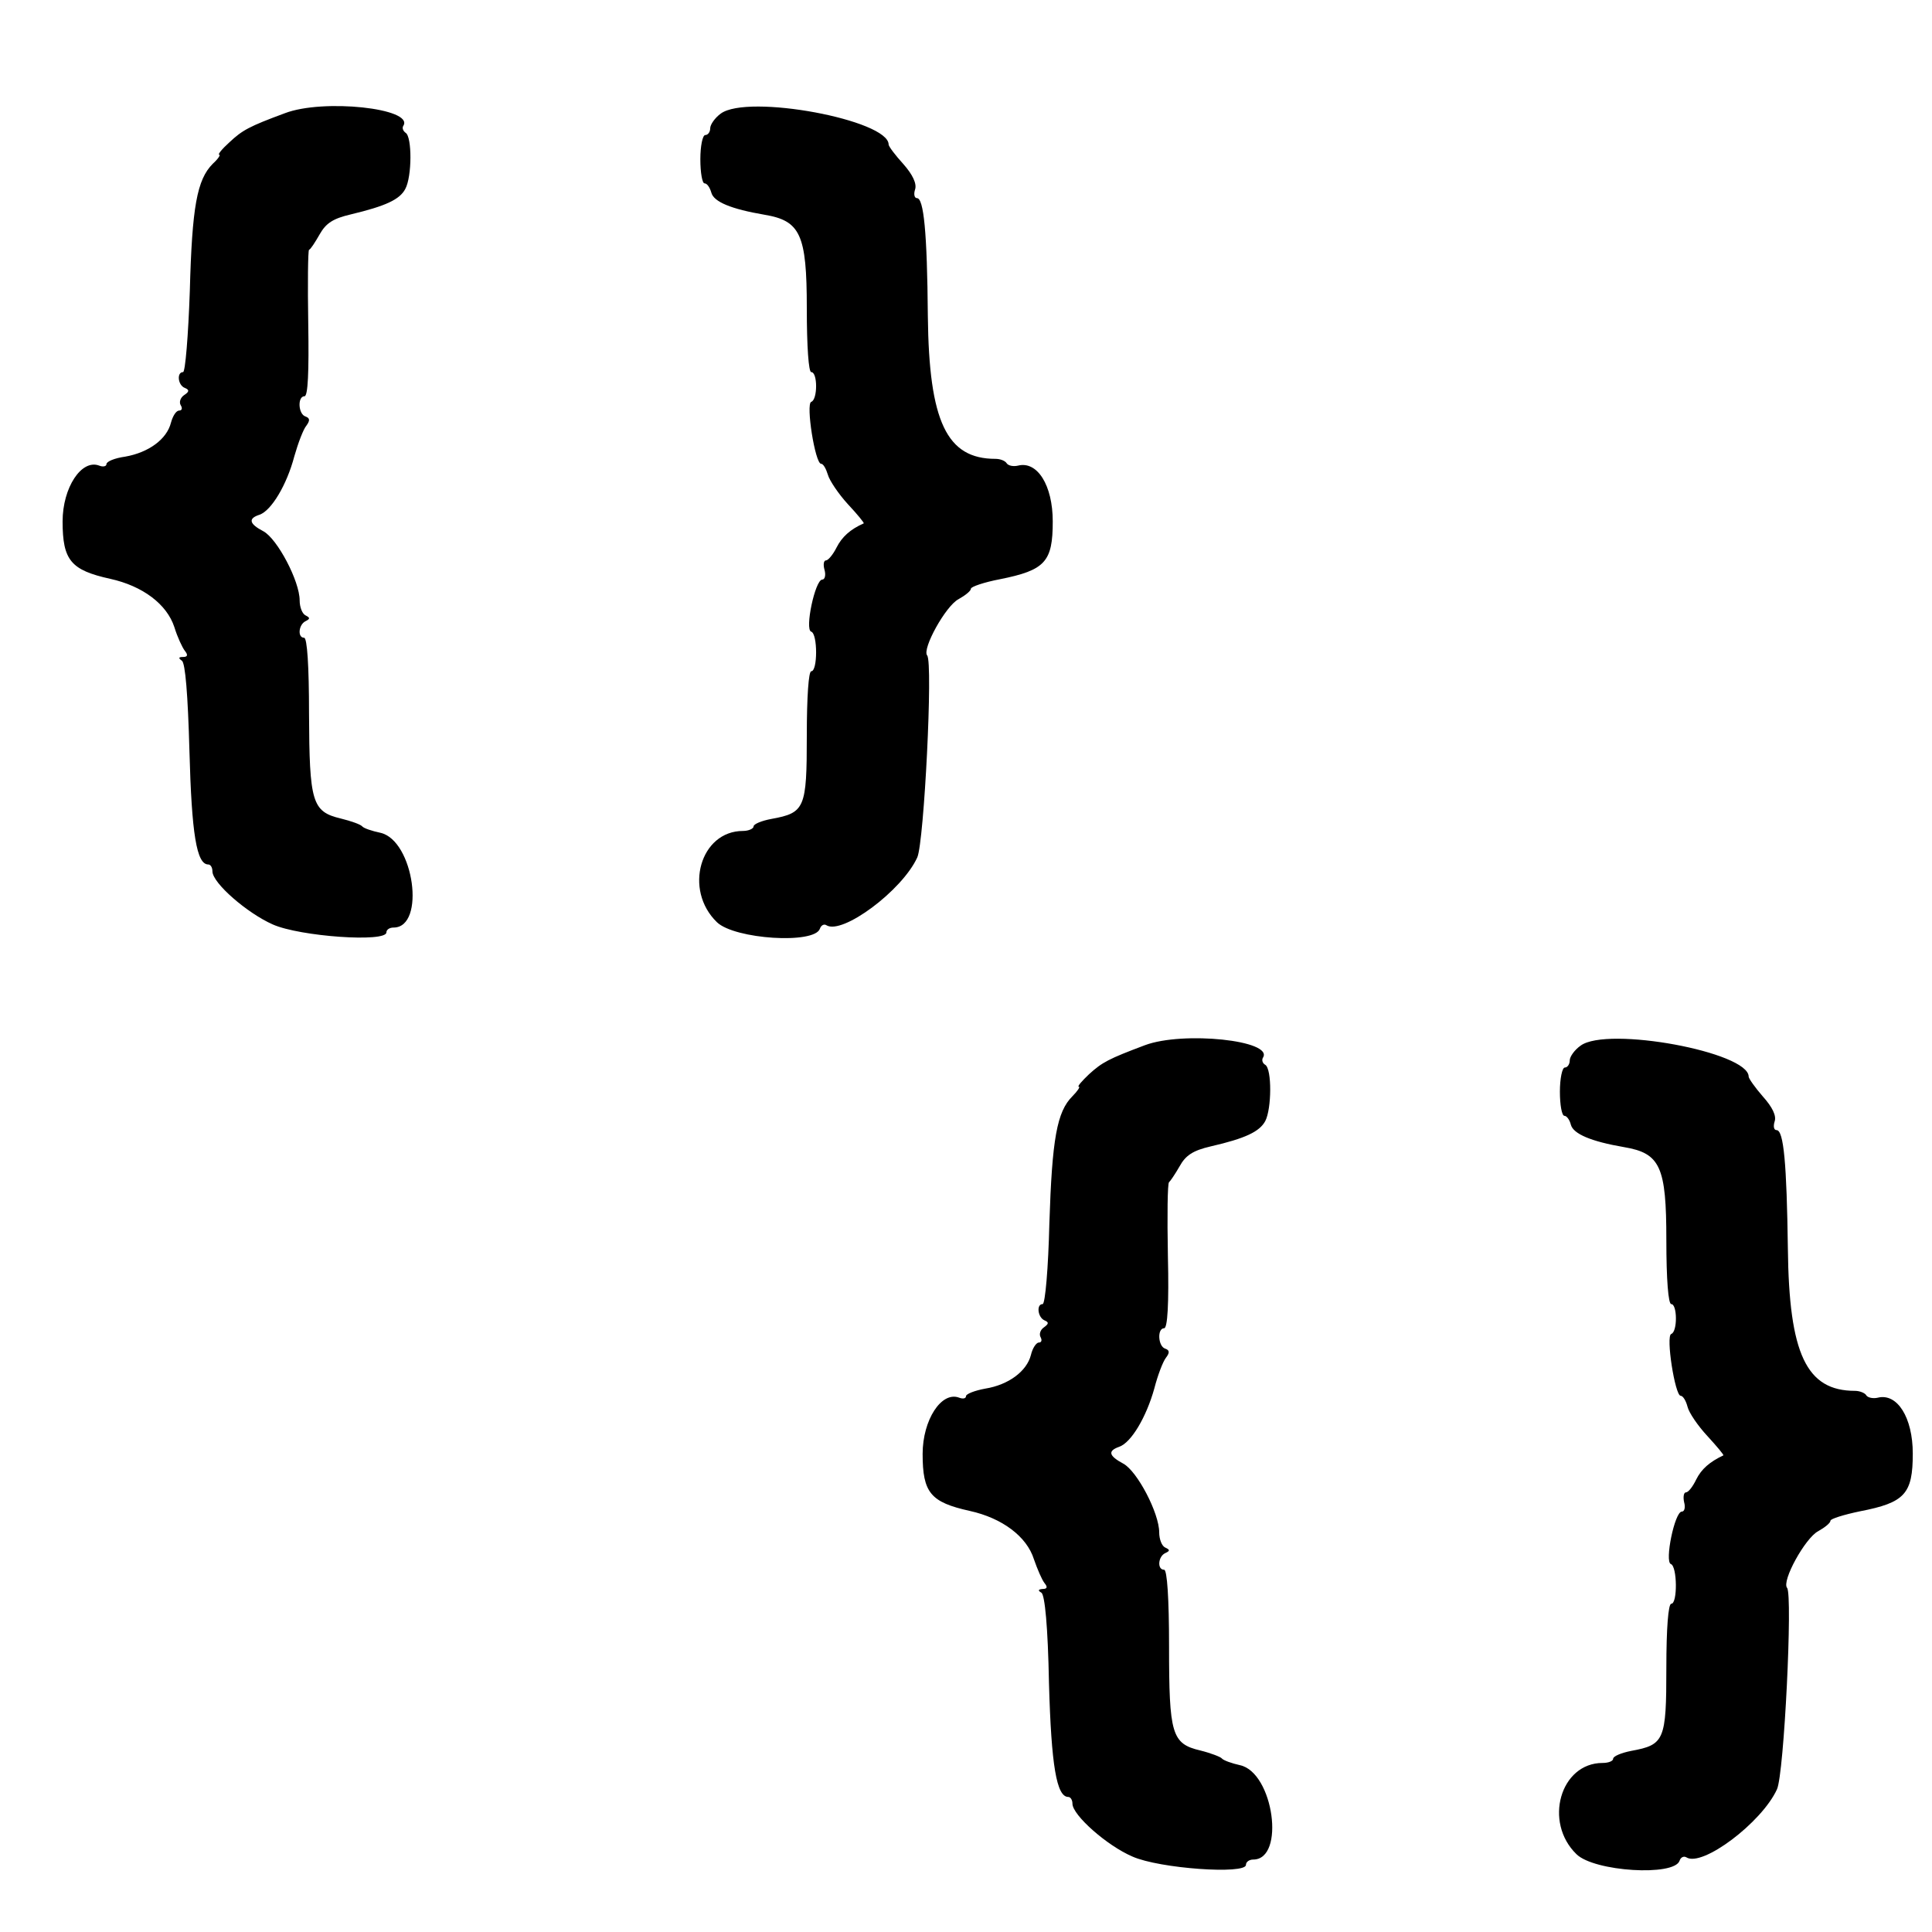
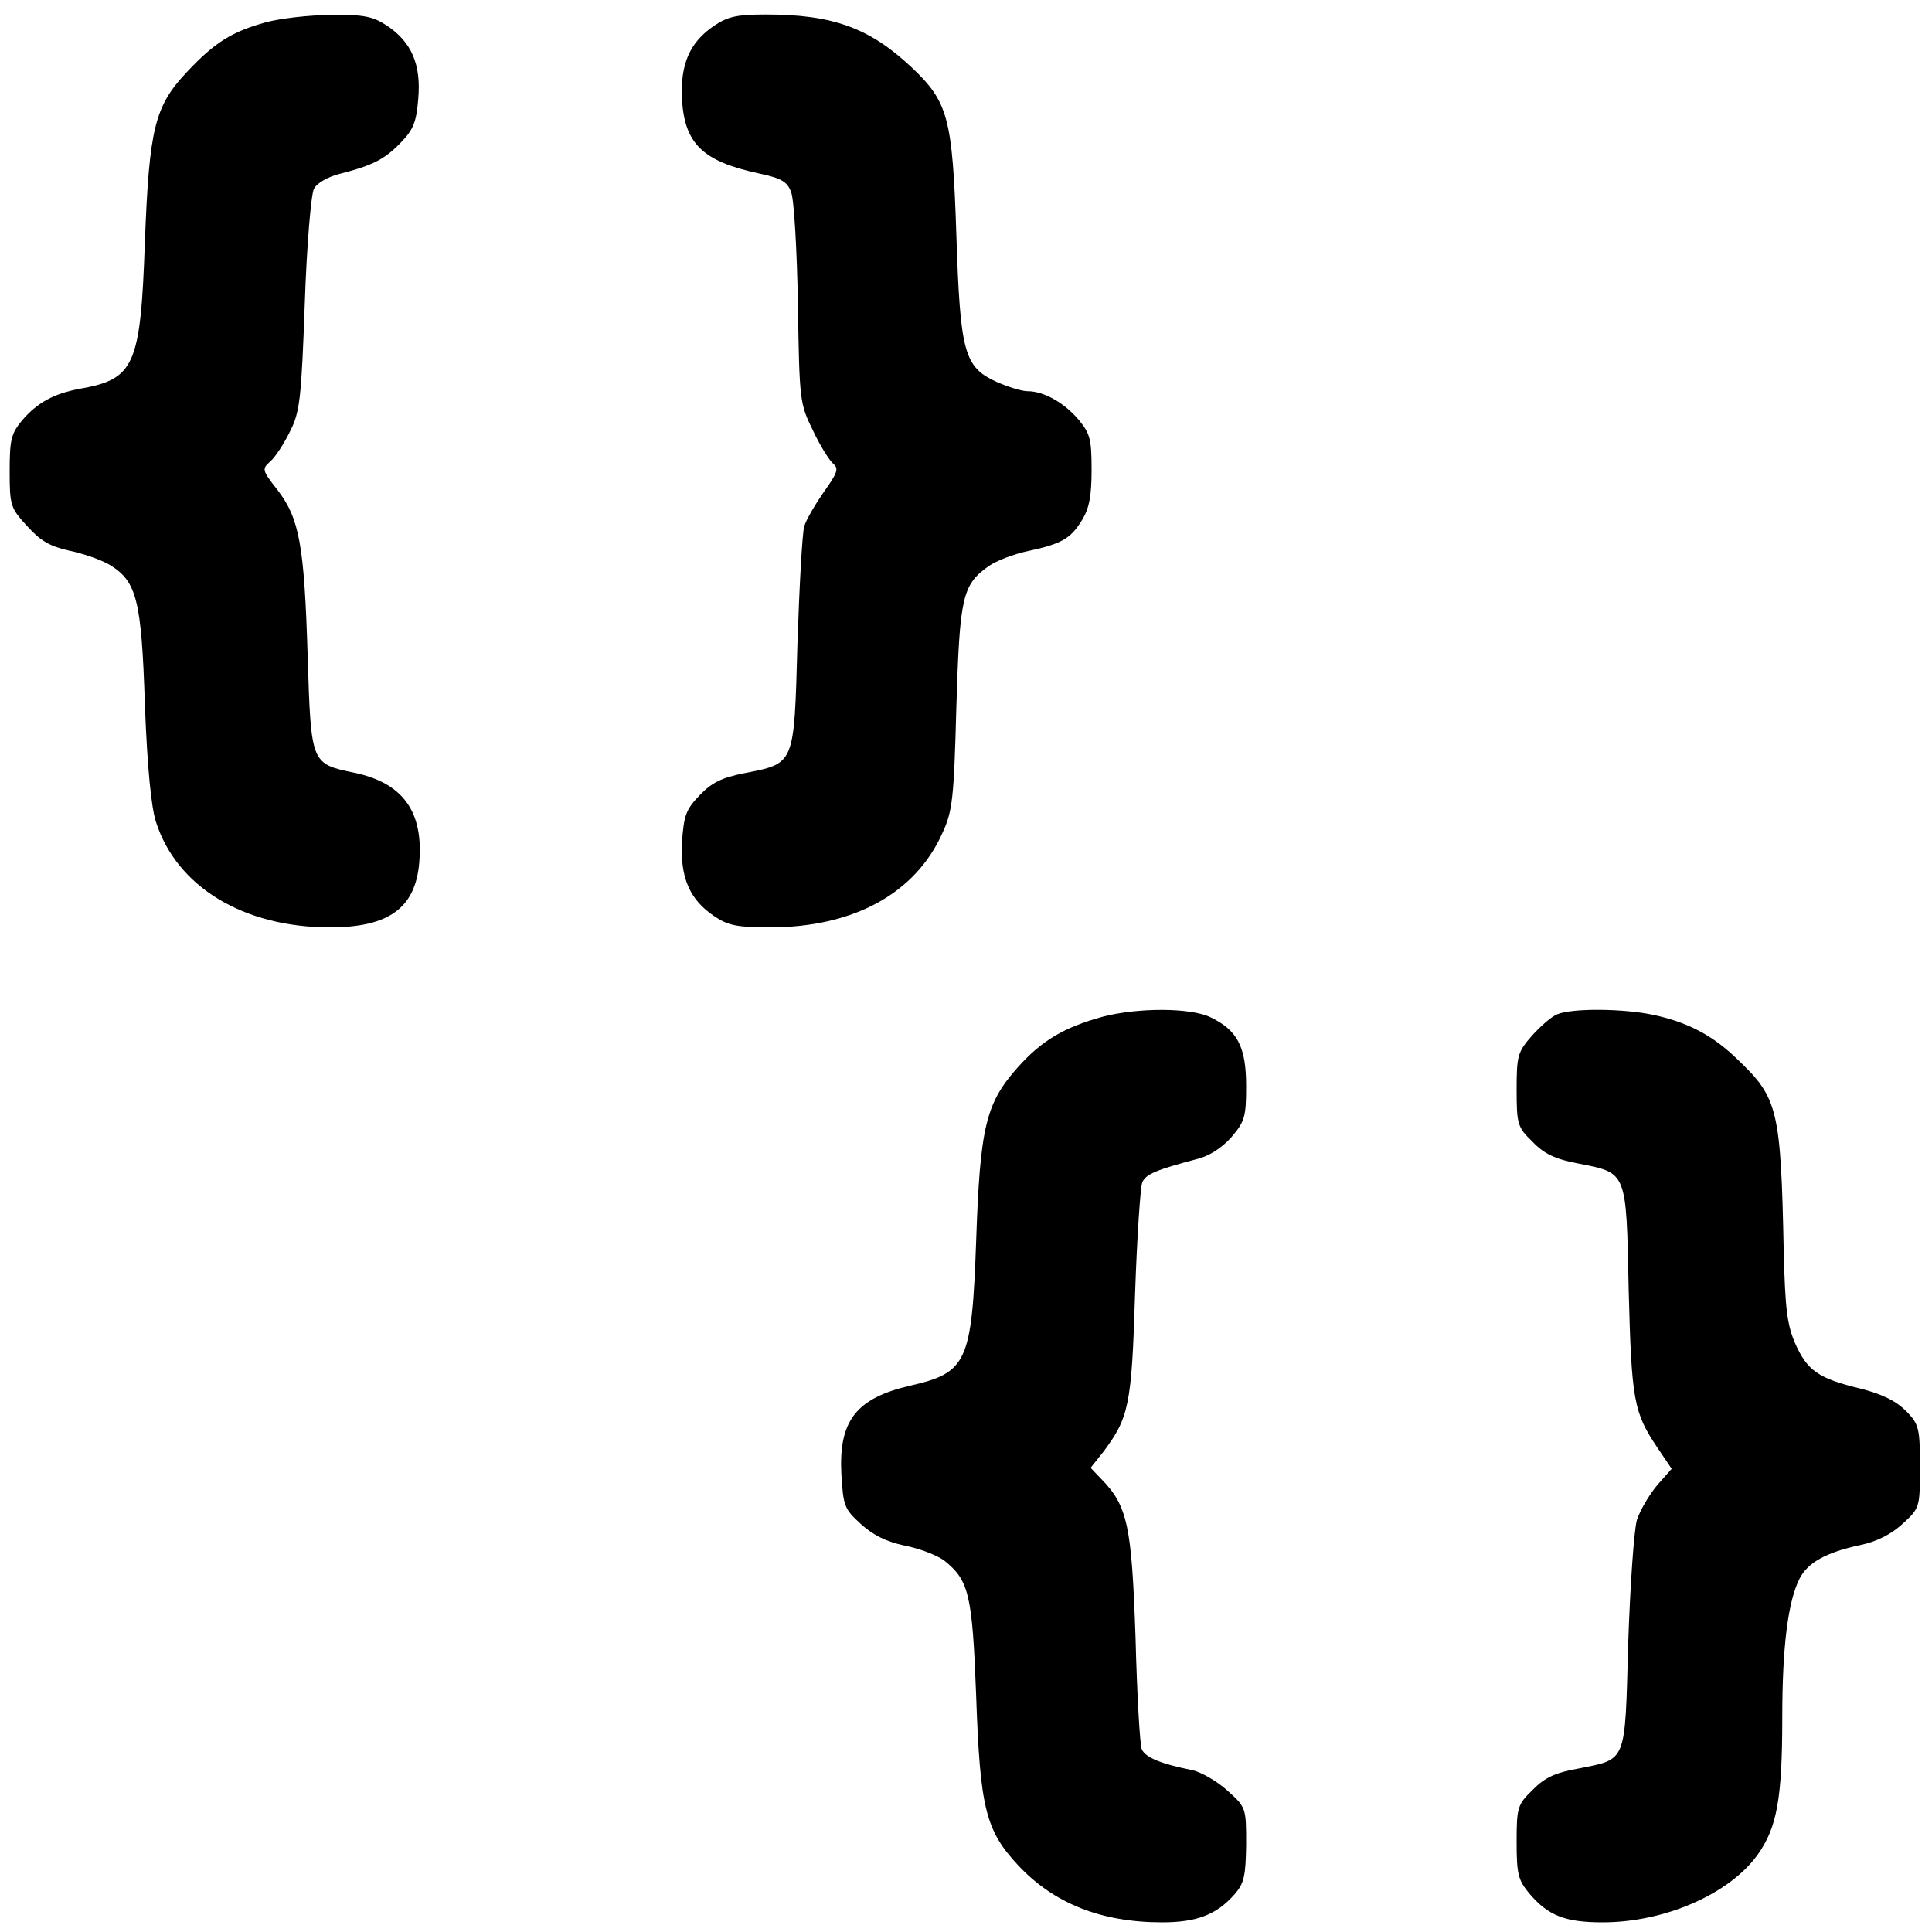
- <svg xmlns="http://www.w3.org/2000/svg" width="20px" height="20px" viewBox="0 0 20 20" version="1.1">
-   <g id="surface1">
-     <path style=" stroke:none;fill-rule:evenodd;fill:rgb(0%,0%,0%);fill-opacity:1;" d="M 2.949 1.172 C 2.578 1.309 2.508 1.348 2.375 1.473 C 2.297 1.543 2.25 1.602 2.27 1.602 C 2.285 1.602 2.258 1.645 2.203 1.695 C 2.039 1.859 1.988 2.141 1.965 3.012 C 1.949 3.473 1.918 3.852 1.895 3.852 C 1.828 3.852 1.84 3.988 1.914 4.016 C 1.961 4.035 1.961 4.055 1.906 4.09 C 1.867 4.117 1.852 4.164 1.871 4.195 C 1.891 4.227 1.883 4.25 1.855 4.25 C 1.824 4.25 1.789 4.305 1.77 4.375 C 1.727 4.547 1.539 4.684 1.297 4.727 C 1.188 4.742 1.102 4.777 1.102 4.805 C 1.102 4.828 1.066 4.836 1.027 4.82 C 0.844 4.75 0.648 5.047 0.648 5.398 C 0.648 5.801 0.734 5.902 1.141 5.992 C 1.477 6.066 1.727 6.254 1.805 6.492 C 1.836 6.594 1.887 6.703 1.914 6.738 C 1.949 6.781 1.941 6.801 1.895 6.801 C 1.848 6.801 1.844 6.812 1.883 6.84 C 1.918 6.863 1.945 7.188 1.961 7.773 C 1.984 8.633 2.035 8.949 2.156 8.949 C 2.18 8.949 2.199 8.98 2.199 9.02 C 2.199 9.141 2.559 9.453 2.824 9.57 C 3.105 9.695 4 9.758 4 9.652 C 4 9.625 4.031 9.602 4.074 9.602 C 4.41 9.602 4.285 8.699 3.938 8.621 C 3.848 8.602 3.766 8.574 3.75 8.555 C 3.734 8.535 3.637 8.5 3.527 8.473 C 3.23 8.402 3.203 8.305 3.199 7.387 C 3.199 6.895 3.18 6.602 3.148 6.602 C 3.078 6.602 3.09 6.465 3.164 6.43 C 3.211 6.406 3.211 6.395 3.164 6.371 C 3.129 6.355 3.102 6.285 3.102 6.215 C 3.102 6.016 2.871 5.578 2.727 5.5 C 2.578 5.422 2.566 5.367 2.688 5.328 C 2.809 5.285 2.969 5.02 3.047 4.723 C 3.086 4.586 3.141 4.441 3.172 4.406 C 3.211 4.352 3.207 4.328 3.164 4.312 C 3.086 4.289 3.078 4.102 3.152 4.102 C 3.188 4.102 3.199 3.852 3.191 3.352 C 3.184 2.938 3.188 2.594 3.199 2.586 C 3.215 2.582 3.262 2.508 3.309 2.426 C 3.375 2.309 3.449 2.262 3.633 2.219 C 3.992 2.133 4.137 2.066 4.195 1.957 C 4.266 1.828 4.266 1.414 4.199 1.375 C 4.172 1.355 4.16 1.324 4.176 1.301 C 4.285 1.121 3.344 1.02 2.949 1.172 M 7.461 1.176 C 7.402 1.219 7.352 1.289 7.352 1.328 C 7.352 1.367 7.328 1.398 7.301 1.398 C 7.273 1.398 7.25 1.512 7.25 1.648 C 7.25 1.789 7.27 1.898 7.293 1.898 C 7.32 1.898 7.348 1.941 7.363 1.992 C 7.387 2.09 7.57 2.164 7.914 2.223 C 8.285 2.285 8.352 2.426 8.352 3.188 C 8.352 3.594 8.371 3.852 8.398 3.852 C 8.465 3.852 8.465 4.137 8.398 4.16 C 8.34 4.18 8.438 4.801 8.5 4.801 C 8.523 4.801 8.551 4.852 8.57 4.914 C 8.586 4.973 8.68 5.113 8.777 5.219 C 8.875 5.324 8.949 5.414 8.941 5.418 C 8.801 5.48 8.715 5.559 8.66 5.668 C 8.625 5.738 8.574 5.801 8.551 5.801 C 8.527 5.801 8.52 5.844 8.535 5.898 C 8.551 5.953 8.539 6 8.512 6 C 8.438 6 8.328 6.52 8.398 6.539 C 8.465 6.562 8.465 6.949 8.398 6.949 C 8.371 6.949 8.352 7.207 8.352 7.617 C 8.352 8.367 8.332 8.414 7.988 8.477 C 7.883 8.496 7.801 8.531 7.801 8.555 C 7.801 8.578 7.75 8.602 7.691 8.602 C 7.25 8.602 7.074 9.211 7.422 9.547 C 7.605 9.723 8.434 9.777 8.488 9.613 C 8.5 9.578 8.531 9.562 8.555 9.578 C 8.719 9.68 9.34 9.219 9.496 8.875 C 9.566 8.715 9.66 6.859 9.598 6.785 C 9.543 6.719 9.789 6.273 9.922 6.203 C 9.992 6.164 10.051 6.117 10.051 6.094 C 10.051 6.074 10.188 6.027 10.352 5.996 C 10.82 5.902 10.898 5.816 10.898 5.398 C 10.898 5.023 10.738 4.77 10.539 4.82 C 10.488 4.832 10.438 4.82 10.422 4.797 C 10.406 4.77 10.355 4.75 10.305 4.75 C 9.801 4.75 9.617 4.367 9.605 3.273 C 9.598 2.398 9.562 2.051 9.492 2.051 C 9.465 2.051 9.457 2.008 9.473 1.961 C 9.492 1.902 9.449 1.809 9.352 1.699 C 9.27 1.609 9.199 1.516 9.199 1.496 C 9.199 1.242 7.742 0.969 7.461 1.176 M 11.852 10.82 C 11.477 10.961 11.41 10.996 11.273 11.121 C 11.199 11.191 11.148 11.25 11.168 11.25 C 11.184 11.25 11.156 11.293 11.102 11.348 C 10.941 11.508 10.891 11.789 10.863 12.664 C 10.852 13.125 10.82 13.5 10.793 13.5 C 10.727 13.5 10.742 13.637 10.812 13.668 C 10.859 13.688 10.859 13.703 10.805 13.742 C 10.77 13.766 10.754 13.812 10.773 13.844 C 10.789 13.875 10.781 13.898 10.754 13.898 C 10.727 13.898 10.688 13.957 10.672 14.027 C 10.629 14.195 10.441 14.336 10.199 14.375 C 10.09 14.395 10 14.43 10 14.453 C 10 14.477 9.969 14.484 9.93 14.469 C 9.746 14.398 9.551 14.699 9.551 15.051 C 9.551 15.453 9.633 15.551 10.039 15.641 C 10.375 15.715 10.629 15.906 10.703 16.141 C 10.738 16.242 10.785 16.352 10.812 16.387 C 10.848 16.43 10.84 16.449 10.793 16.449 C 10.746 16.453 10.742 16.465 10.781 16.488 C 10.816 16.512 10.848 16.836 10.859 17.426 C 10.883 18.281 10.938 18.602 11.059 18.602 C 11.082 18.602 11.102 18.633 11.102 18.672 C 11.102 18.789 11.457 19.105 11.723 19.219 C 12.004 19.344 12.898 19.406 12.898 19.305 C 12.898 19.273 12.934 19.25 12.973 19.25 C 13.309 19.25 13.184 18.348 12.836 18.273 C 12.75 18.254 12.664 18.223 12.648 18.203 C 12.637 18.188 12.535 18.148 12.426 18.121 C 12.129 18.051 12.102 17.953 12.102 17.039 C 12.102 16.547 12.082 16.25 12.051 16.25 C 11.977 16.25 11.988 16.113 12.062 16.078 C 12.113 16.055 12.113 16.043 12.062 16.02 C 12.027 16.004 12 15.934 12 15.863 C 12 15.664 11.773 15.23 11.629 15.152 C 11.477 15.07 11.465 15.02 11.586 14.977 C 11.711 14.934 11.867 14.668 11.949 14.375 C 11.984 14.238 12.039 14.094 12.07 14.055 C 12.109 14.004 12.109 13.977 12.062 13.961 C 11.988 13.938 11.977 13.75 12.051 13.75 C 12.086 13.75 12.102 13.5 12.09 13 C 12.082 12.586 12.086 12.246 12.102 12.238 C 12.113 12.23 12.164 12.156 12.211 12.074 C 12.273 11.961 12.348 11.91 12.535 11.867 C 12.891 11.785 13.039 11.715 13.098 11.605 C 13.164 11.48 13.168 11.066 13.098 11.023 C 13.07 11.008 13.059 10.973 13.074 10.949 C 13.188 10.77 12.246 10.672 11.852 10.82 M 16.363 10.824 C 16.301 10.867 16.25 10.938 16.25 10.977 C 16.25 11.016 16.227 11.051 16.199 11.051 C 16.172 11.051 16.148 11.164 16.148 11.301 C 16.148 11.438 16.168 11.551 16.195 11.551 C 16.219 11.551 16.25 11.594 16.262 11.645 C 16.289 11.738 16.469 11.816 16.812 11.875 C 17.188 11.938 17.25 12.078 17.25 12.836 C 17.25 13.246 17.27 13.5 17.301 13.5 C 17.363 13.5 17.367 13.785 17.301 13.809 C 17.242 13.828 17.34 14.449 17.398 14.449 C 17.422 14.449 17.453 14.5 17.469 14.562 C 17.484 14.625 17.578 14.762 17.676 14.867 C 17.773 14.973 17.848 15.062 17.84 15.066 C 17.699 15.133 17.613 15.207 17.559 15.316 C 17.523 15.391 17.477 15.449 17.453 15.449 C 17.43 15.449 17.422 15.496 17.434 15.551 C 17.449 15.605 17.438 15.648 17.41 15.648 C 17.336 15.648 17.23 16.168 17.297 16.191 C 17.363 16.215 17.367 16.602 17.301 16.602 C 17.27 16.602 17.25 16.855 17.25 17.266 C 17.25 18.016 17.23 18.062 16.887 18.125 C 16.785 18.145 16.699 18.18 16.699 18.207 C 16.699 18.23 16.652 18.25 16.59 18.25 C 16.152 18.25 15.977 18.863 16.32 19.195 C 16.504 19.375 17.332 19.426 17.387 19.262 C 17.398 19.227 17.43 19.211 17.457 19.227 C 17.621 19.332 18.238 18.867 18.395 18.523 C 18.469 18.367 18.559 16.508 18.5 16.438 C 18.441 16.367 18.688 15.922 18.82 15.852 C 18.891 15.812 18.949 15.766 18.949 15.742 C 18.949 15.723 19.086 15.68 19.254 15.645 C 19.719 15.555 19.801 15.465 19.801 15.047 C 19.801 14.676 19.641 14.418 19.438 14.469 C 19.391 14.48 19.336 14.469 19.32 14.445 C 19.309 14.422 19.254 14.398 19.203 14.398 C 18.699 14.398 18.52 14.016 18.508 12.926 C 18.496 12.047 18.465 11.699 18.391 11.699 C 18.363 11.699 18.355 11.66 18.371 11.609 C 18.391 11.551 18.348 11.461 18.25 11.352 C 18.168 11.258 18.102 11.164 18.102 11.145 C 18.102 10.891 16.641 10.621 16.363 10.824 " />
+ <svg xmlns="http://www.w3.org/2000/svg" version="1.0" width="400pt" height="400pt" viewBox="0 0 400 400" preserveAspectRatio="xMidYMid meet">
+   <g transform="translate(0,400) scale(0.1,-0.1)" fill="#000000" stroke="none">
+     <path d="M551 3954 c-70 -19 -107 -42 -164 -103 -67 -71 -78 -117 -87 -351 -9 -257 -21 -285 -135 -305 -54 -10 -88 -29 -119 -65 -23 -28 -26 -40 -26 -106 0 -71 2 -76 36 -113 28 -31 47 -42 87 -51 29 -6 67 -19 85 -30 55 -34 65 -72 72 -290 5 -130 13 -211 23 -242 43 -134 181 -218 360 -218 122 0 177 40 185 134 9 106 -34 165 -134 186 -90 19 -90 17 -97 241 -7 230 -17 285 -62 344 -33 42 -33 44 -15 60 11 10 29 38 41 63 20 39 23 69 30 263 4 120 13 227 19 238 6 12 29 25 53 31 70 18 93 30 127 65 26 27 32 42 36 91 6 71 -14 117 -65 151 -29 19 -47 23 -115 22 -45 0 -105 -7 -135 -15z" />
+     <path d="M1479 3947 c-51 -34 -71 -80 -67 -154 6 -91 43 -127 159 -152 47 -10 59 -17 67 -39 6 -15 12 -119 14 -232 3 -201 4 -206 31 -261 15 -32 34 -62 42 -69 12 -10 9 -19 -19 -58 -18 -26 -37 -58 -41 -72 -4 -14 -10 -123 -14 -243 -7 -253 -5 -247 -111 -268 -45 -9 -66 -19 -91 -45 -29 -30 -33 -42 -37 -97 -4 -74 16 -120 67 -154 28 -19 47 -23 115 -23 173 0 301 70 357 195 21 45 24 71 29 260 7 229 12 254 67 293 16 11 52 25 81 31 70 15 89 26 112 64 15 24 20 50 20 104 0 63 -3 75 -26 103 -30 36 -73 60 -106 60 -13 0 -41 9 -64 19 -68 31 -76 60 -84 306 -8 241 -17 274 -92 345 -87 82 -163 110 -302 110 -59 0 -79 -4 -107 -23z" />
+     <path d="M2283 1895 c-80 -22 -126 -49 -176 -105 -66 -74 -78 -123 -86 -360 -9 -251 -19 -272 -137 -299 -112 -26 -148 -73 -142 -184 4 -65 6 -71 40 -102 25 -23 53 -37 91 -45 31 -6 67 -20 82 -31 51 -41 58 -69 66 -279 8 -235 20 -280 87 -352 74 -79 172 -118 298 -118 72 0 113 16 150 58 20 23 23 38 24 103 0 76 0 77 -39 112 -21 19 -54 38 -72 42 -65 13 -97 26 -105 43 -4 9 -10 114 -13 232 -8 230 -16 272 -71 328 l-22 23 27 34 c52 70 58 95 65 325 4 118 11 223 15 232 7 17 29 26 112 48 26 6 52 23 72 45 28 33 31 42 31 106 0 82 -18 116 -74 143 -42 20 -150 20 -223 1z" />
+     <path d="M3224 1900 c-11 -4 -34 -24 -52 -44 -30 -34 -32 -42 -32 -112 0 -72 2 -78 33 -108 24 -25 47 -36 95 -45 101 -20 99 -14 104 -262 6 -228 10 -253 60 -327 l29 -43 -30 -34 c-16 -19 -35 -51 -42 -72 -6 -21 -14 -136 -18 -256 -7 -251 -2 -238 -105 -259 -46 -8 -69 -19 -93 -44 -31 -30 -33 -36 -33 -107 0 -67 3 -79 26 -107 39 -46 74 -60 152 -60 128 0 262 58 321 140 40 56 51 116 51 284 0 148 12 241 36 288 17 33 55 54 125 69 34 7 64 22 88 44 36 33 36 34 36 119 0 79 -2 87 -28 114 -21 21 -48 35 -95 47 -87 21 -110 37 -135 93 -17 39 -21 72 -24 192 -6 293 -12 317 -95 396 -51 50 -104 78 -176 93 -61 13 -167 14 -198 1z" />
  </g>
</svg>
